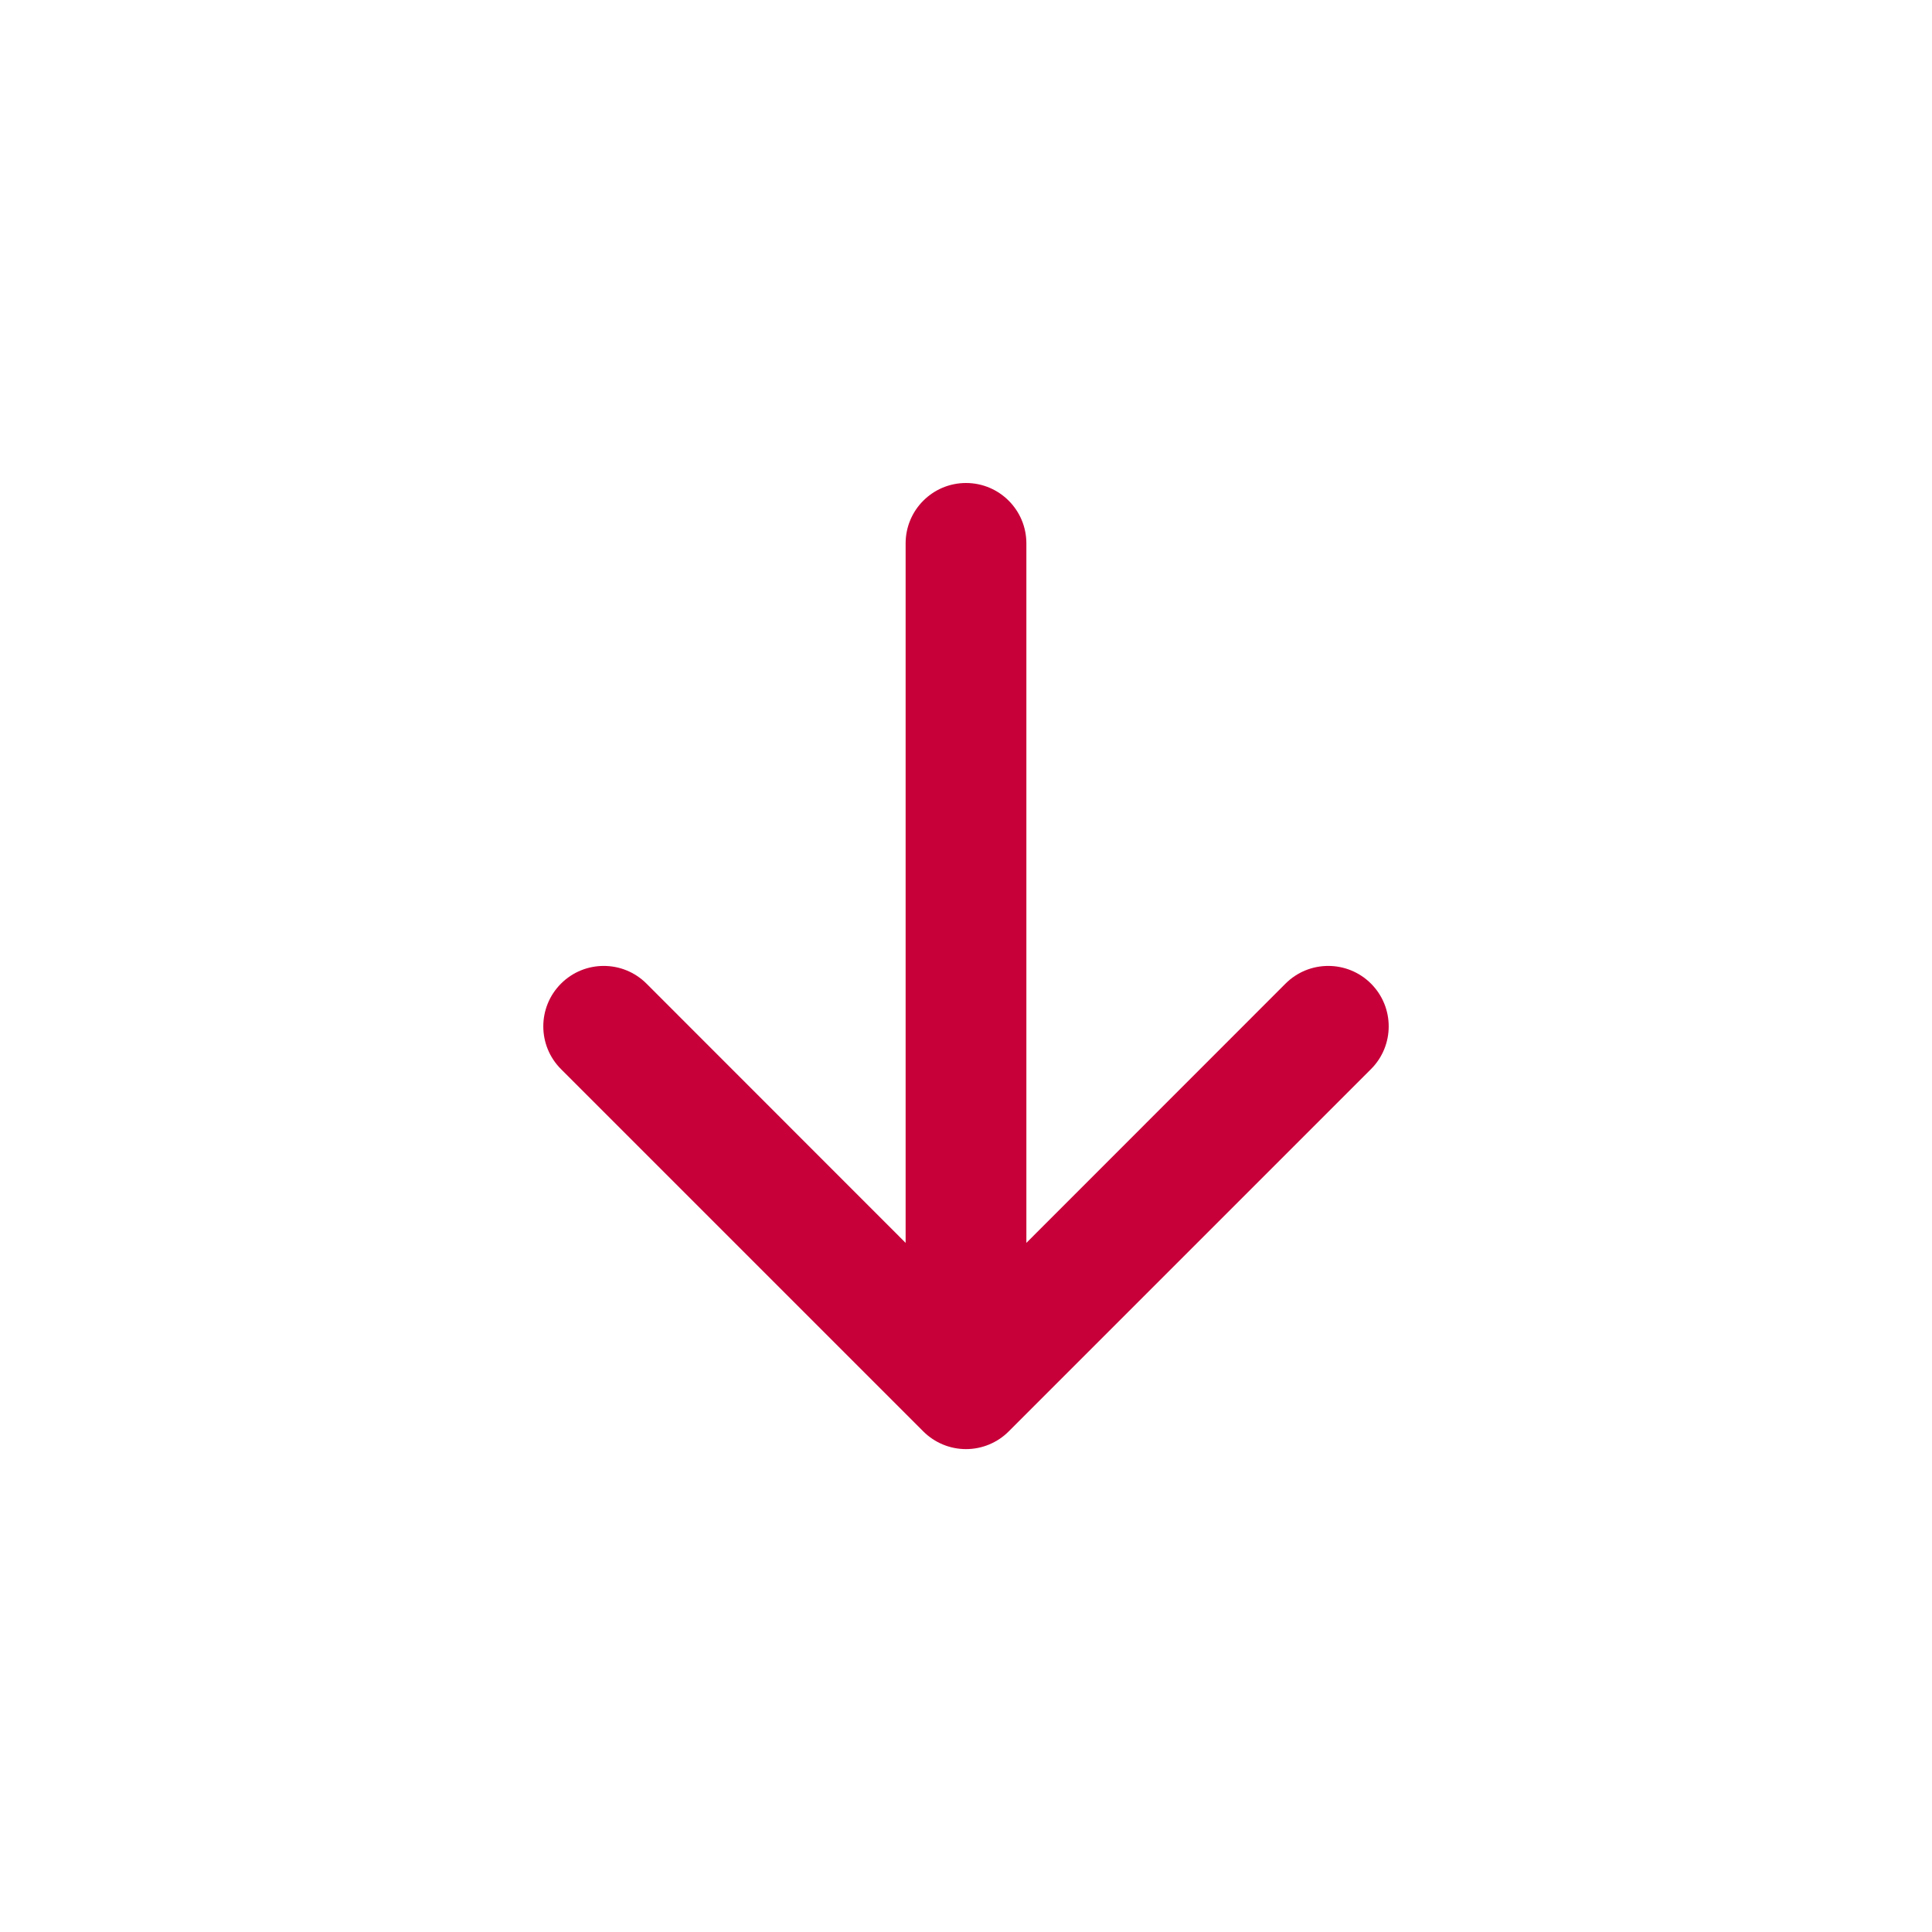
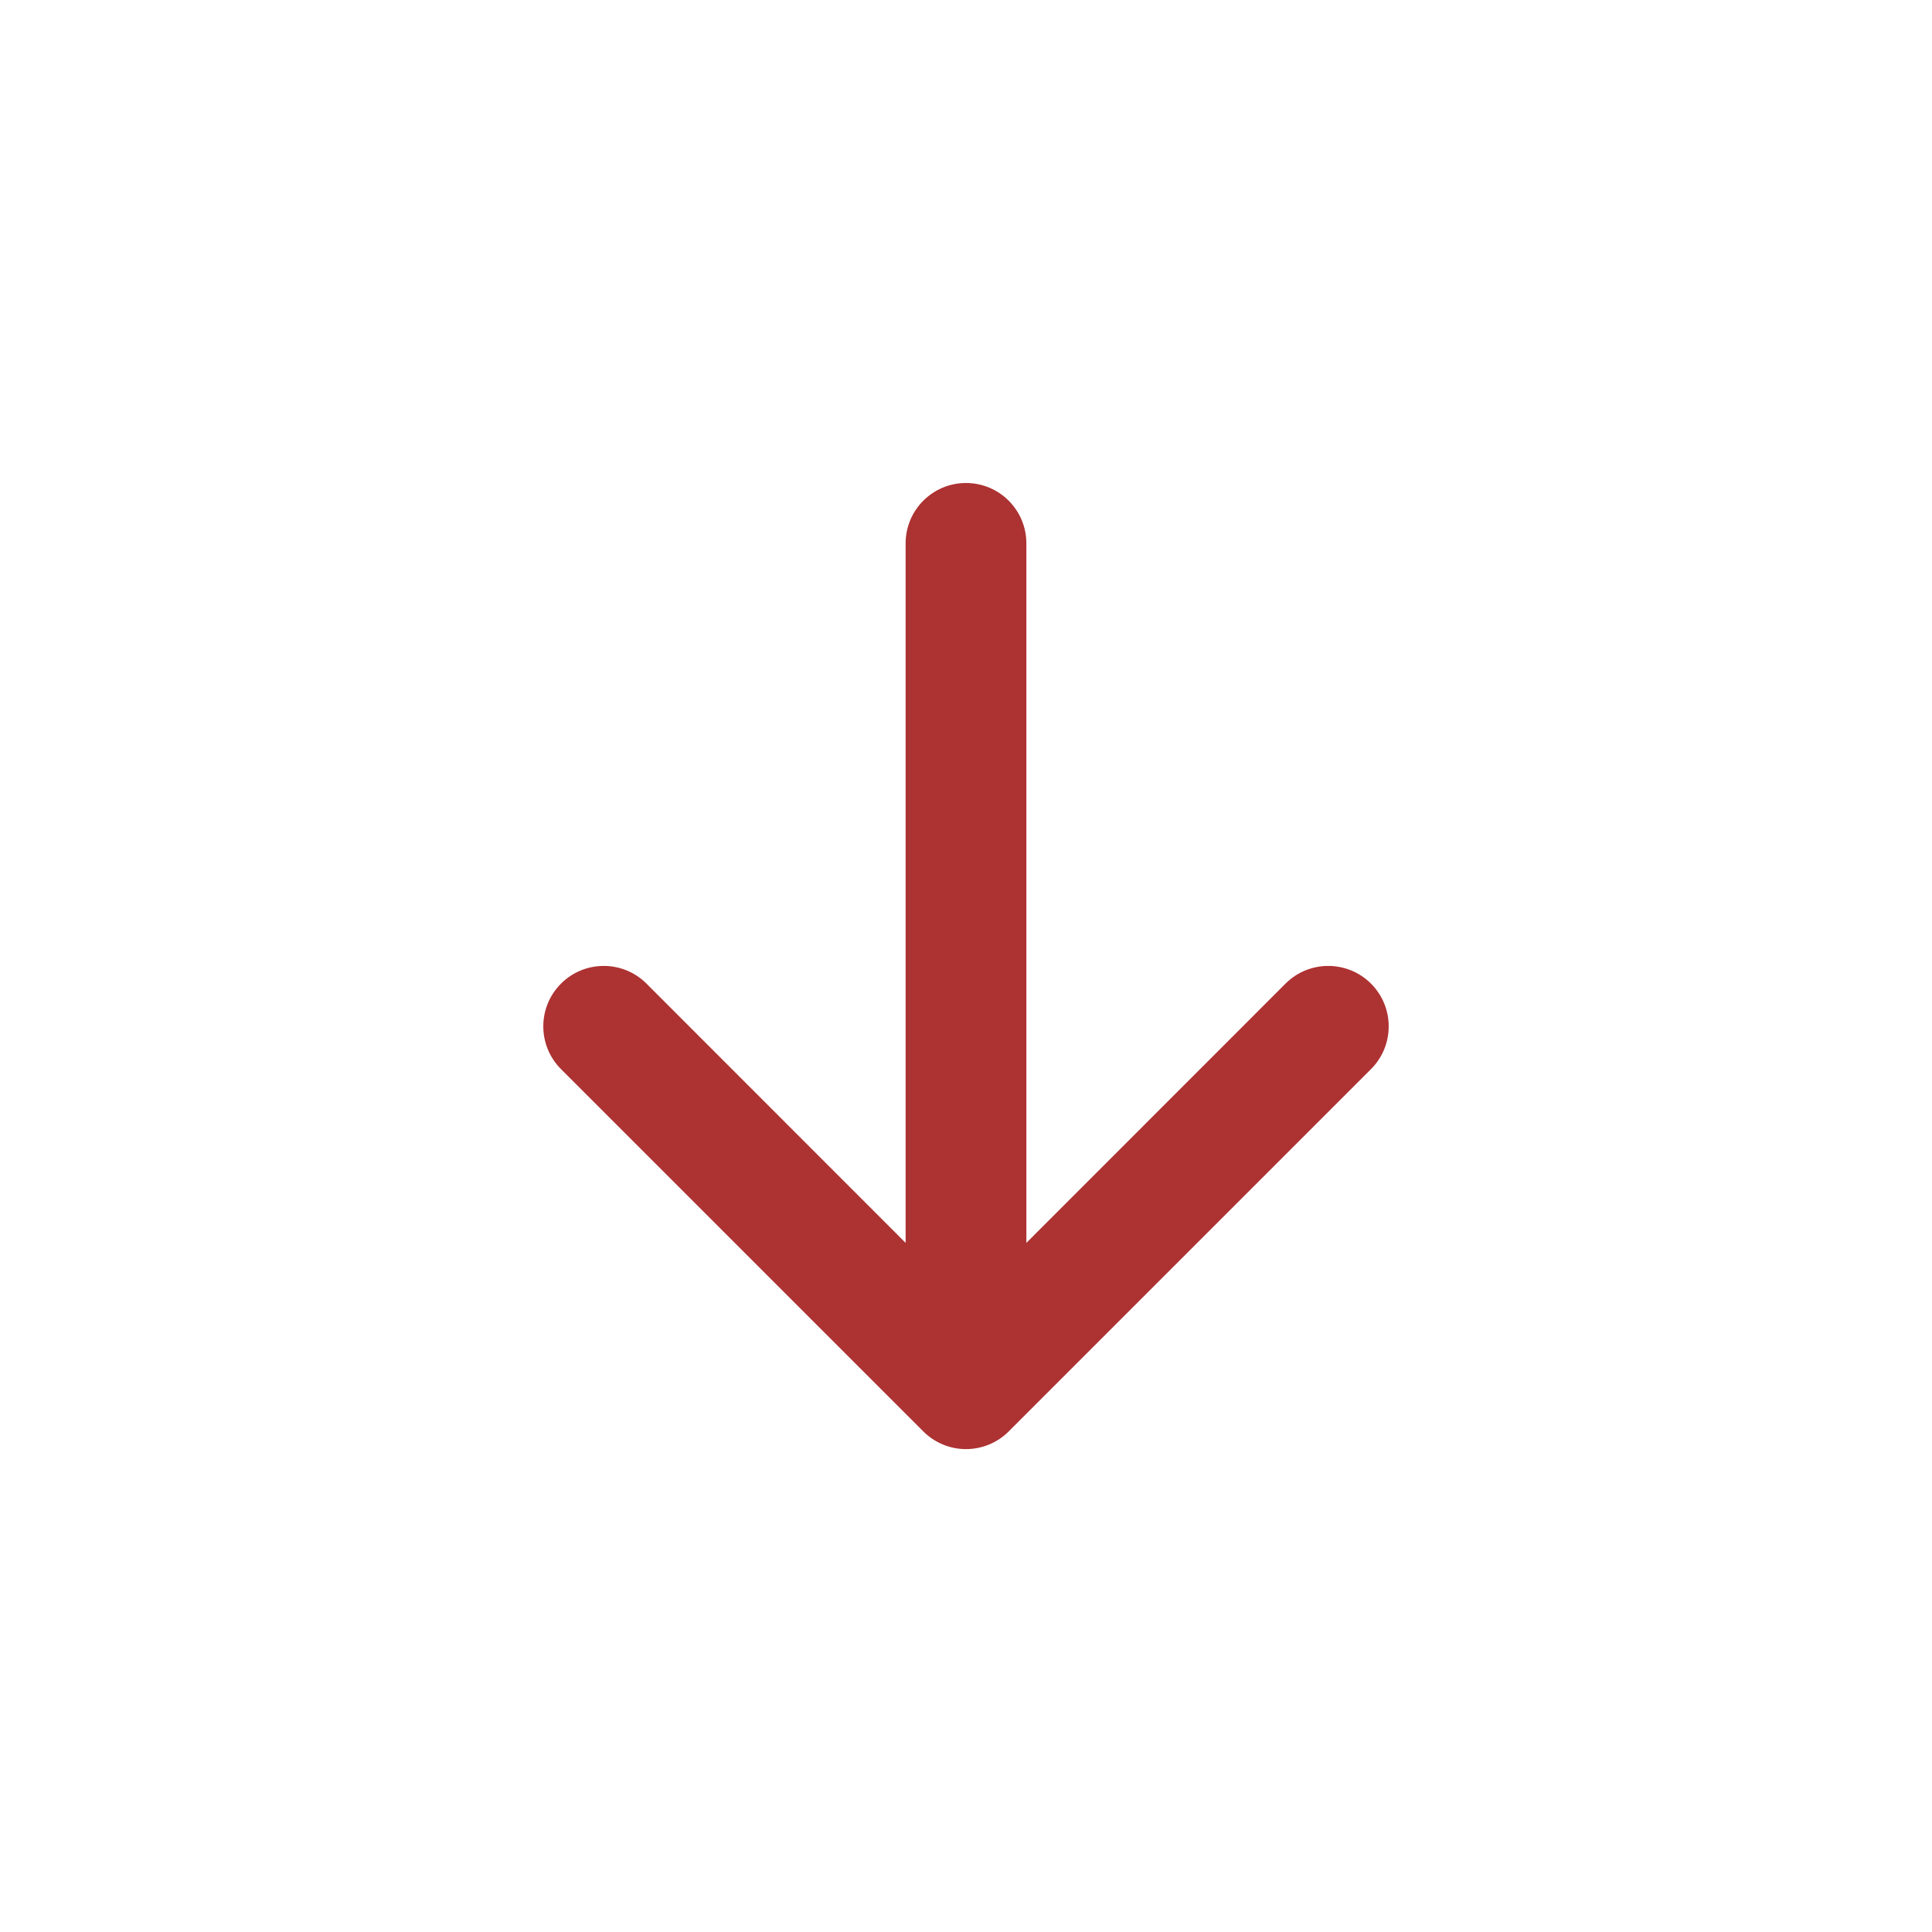
- <svg xmlns="http://www.w3.org/2000/svg" width="16" height="16" fill="#C70039" class="bi bi-arrow-down-short" viewBox="0 0 16 16">
+ <svg xmlns="http://www.w3.org/2000/svg" width="16" height="16" fill="#ad3232" class="bi bi-arrow-down-short" viewBox="0 0 16 16">
  <path fill-rule="evenodd" d="M8 4a.5.5 0 0 1 .5.5v5.793l2.146-2.147a.5.5 0 0 1 .708.708l-3 3a.5.5 0 0 1-.708 0l-3-3a.5.5 0 1 1 .708-.708L7.5 10.293V4.5A.5.5 0 0 1 8 4z" />
</svg>
